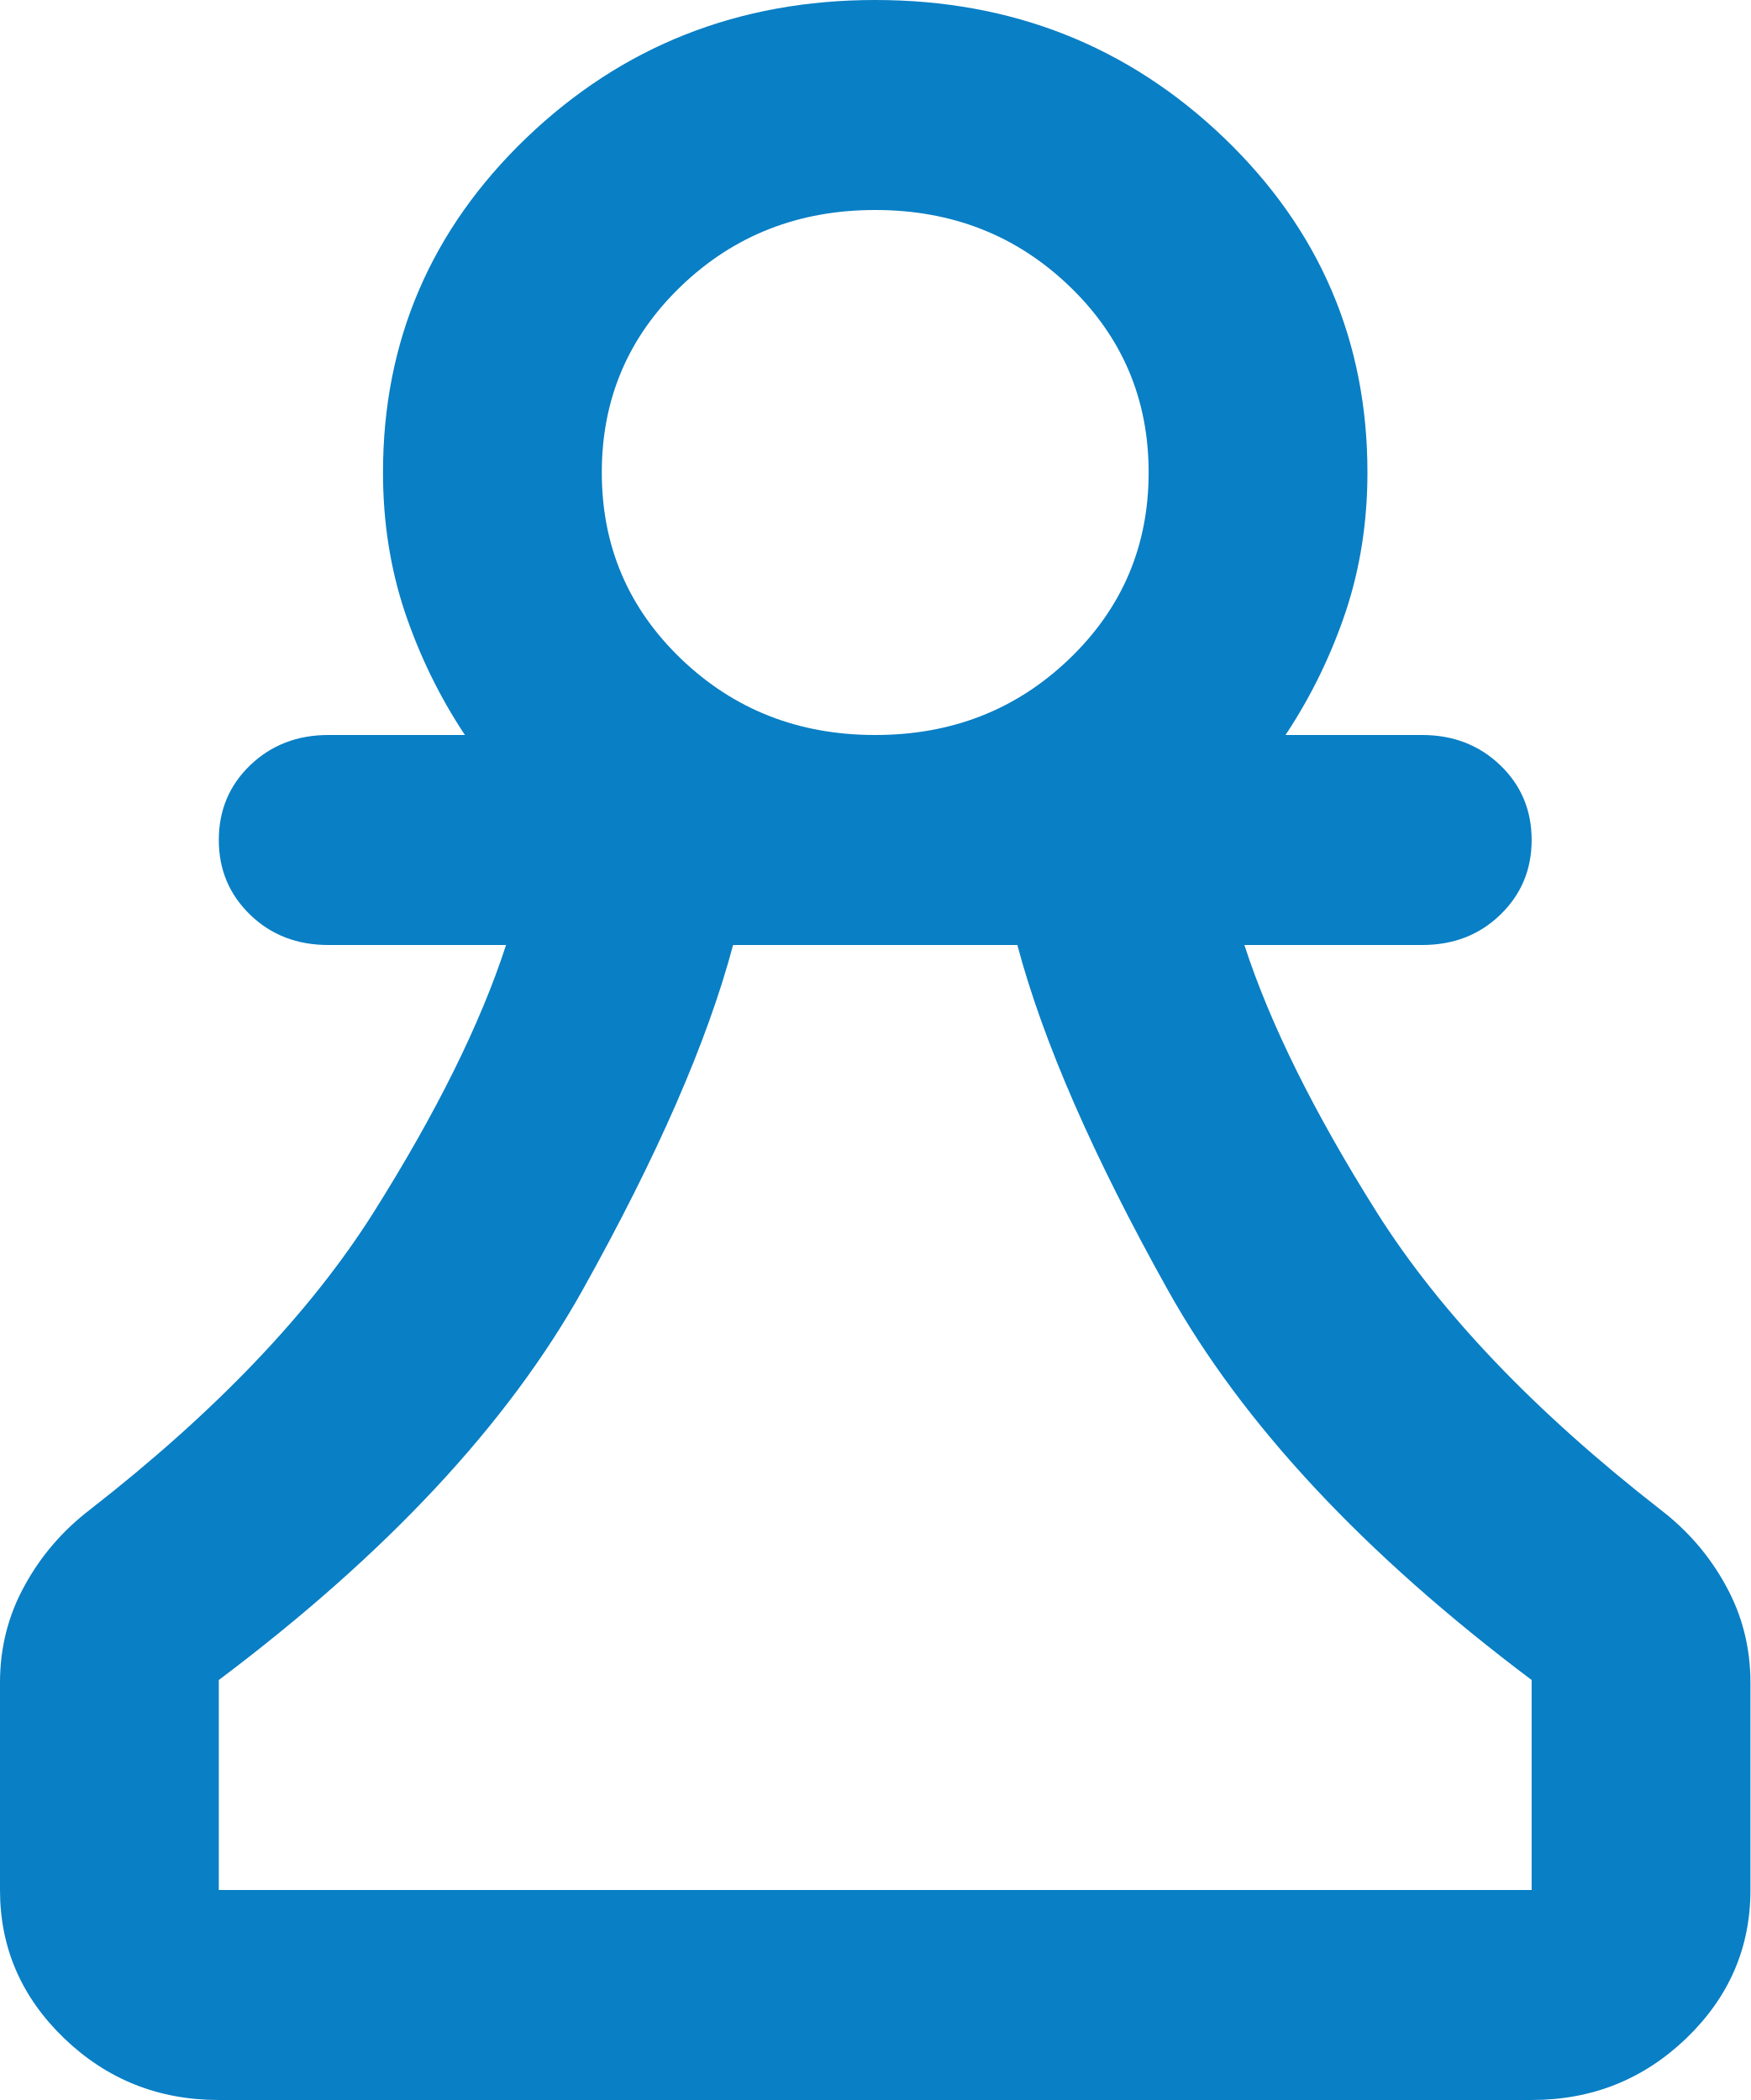
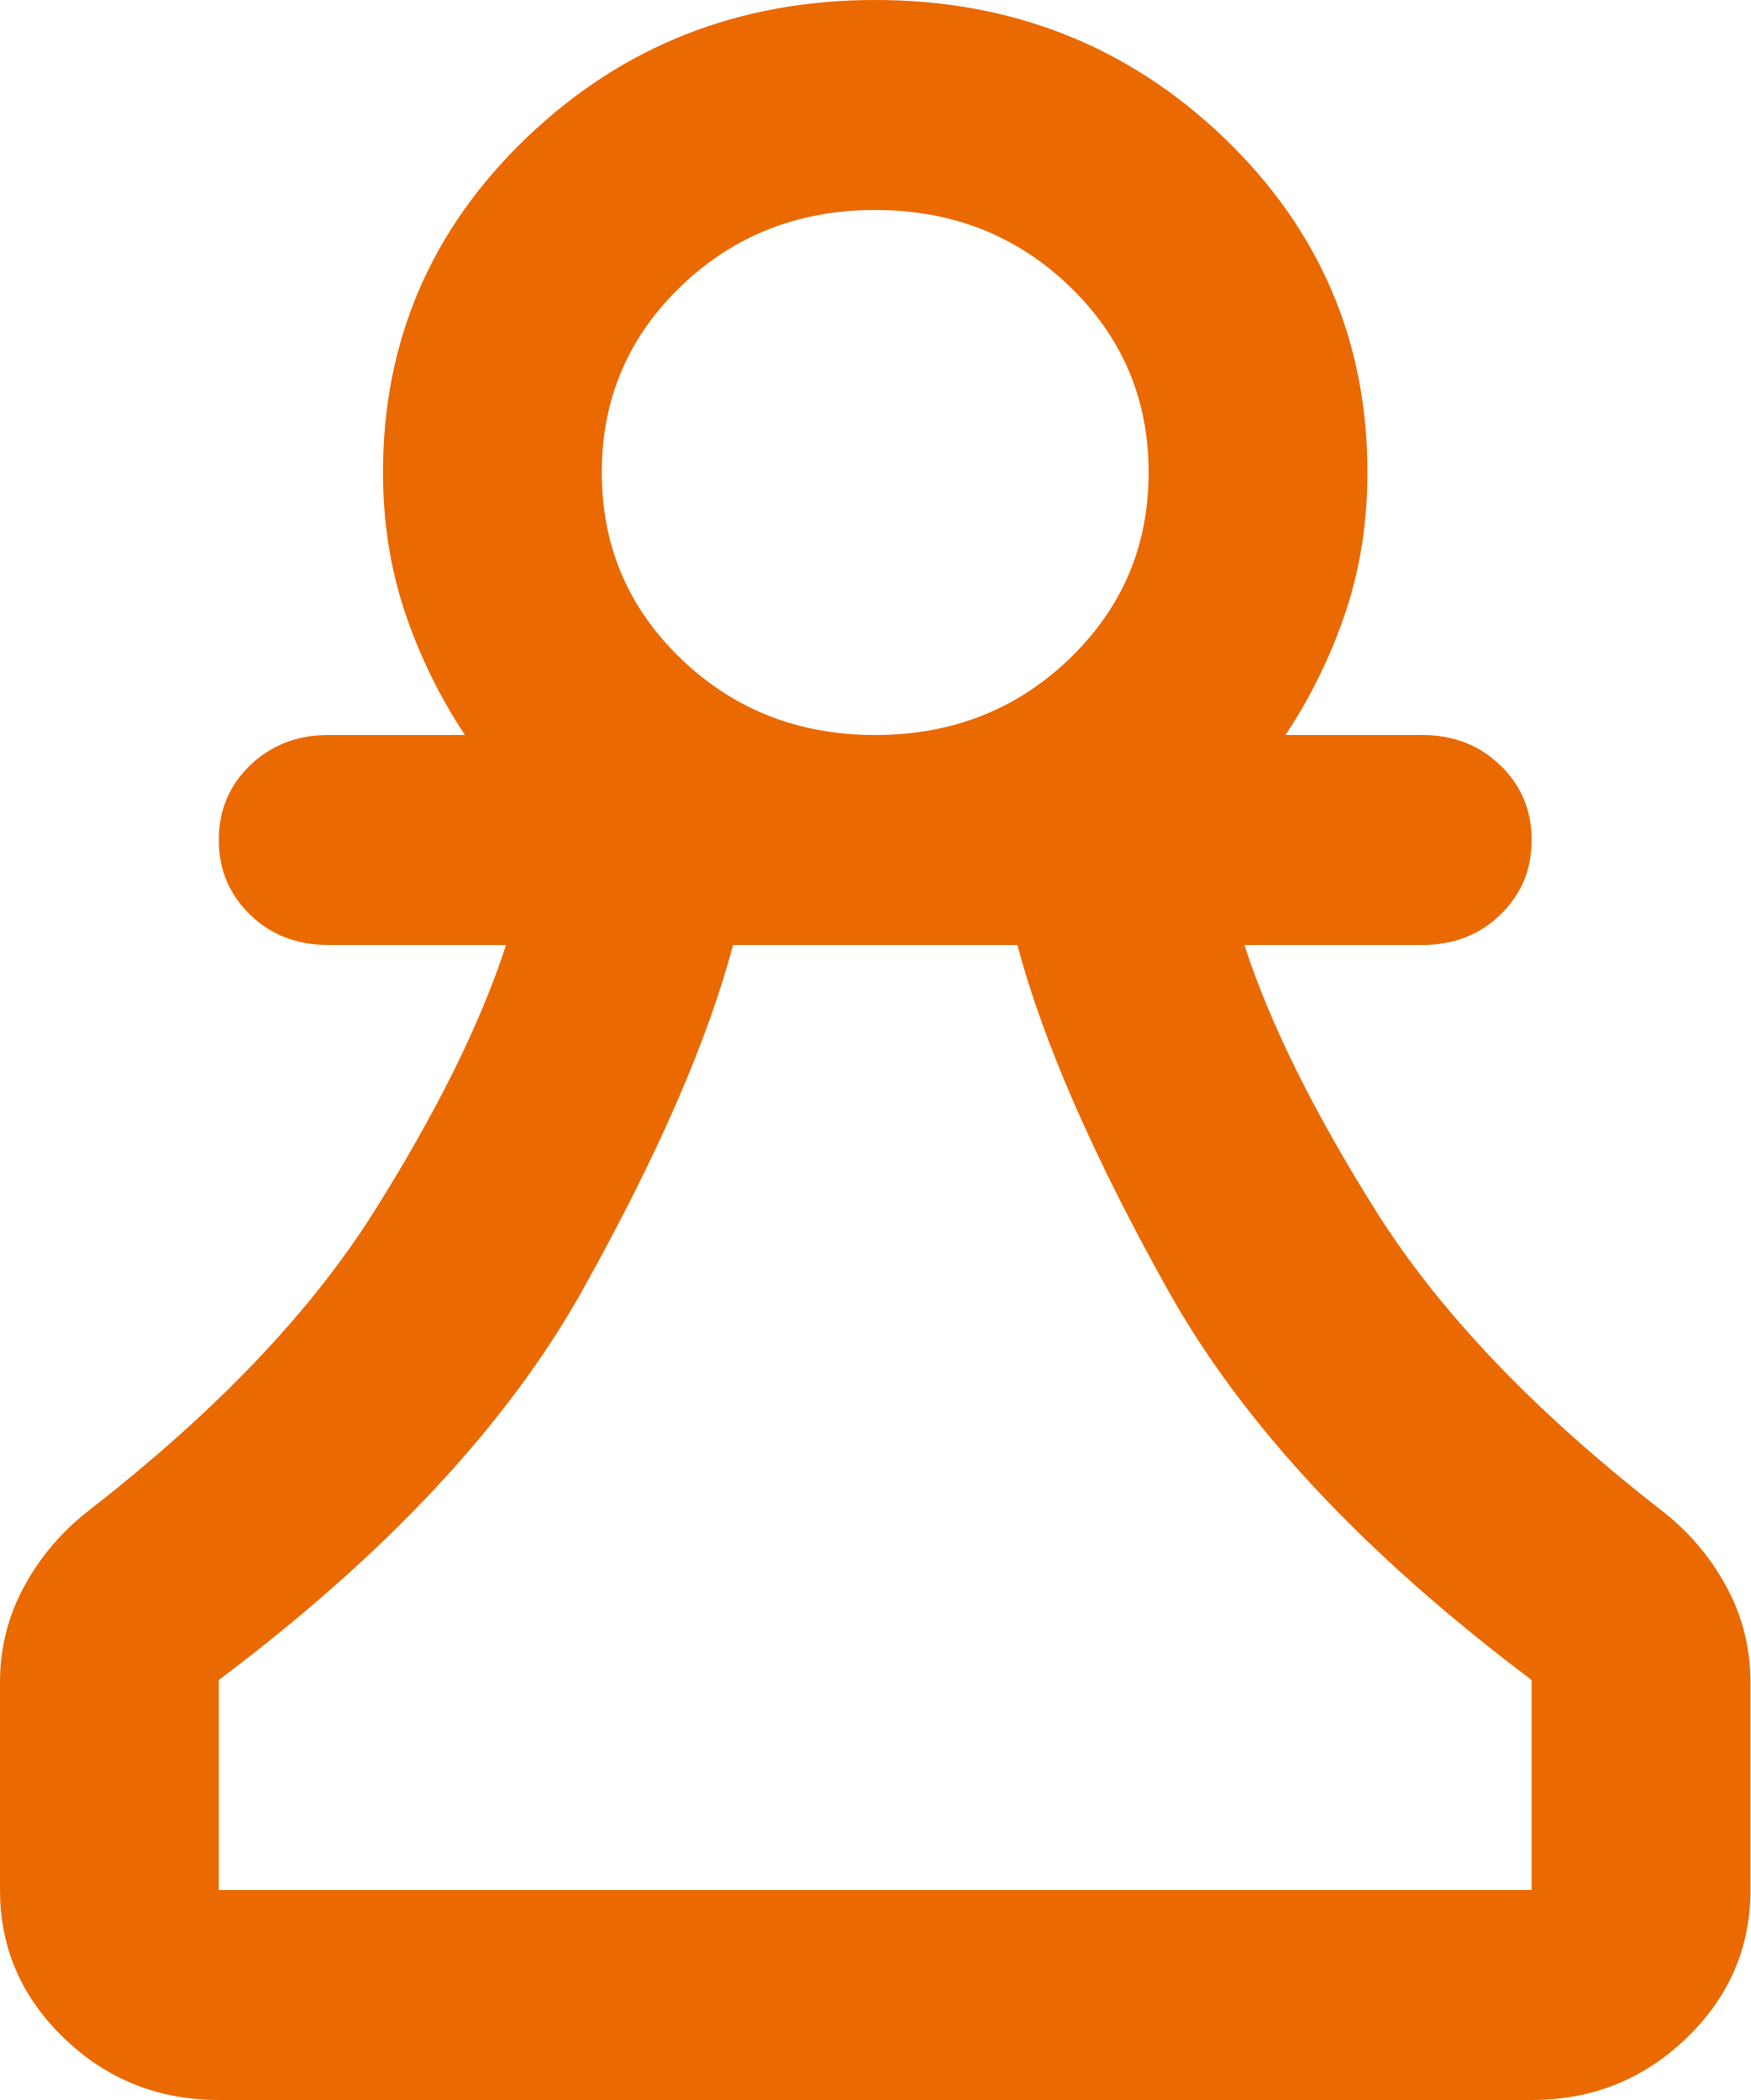
<svg xmlns="http://www.w3.org/2000/svg" width="10" height="12" viewBox="0 0 10 12" fill="none">
-   <path d="M1.25 12C0.906 12 0.612 11.883 0.367 11.648C0.122 11.412 0 11.13 0 10.8V9.615C0 9.415 0.047 9.23 0.141 9.06C0.234 8.89 0.359 8.745 0.516 8.625C1.234 8.065 1.773 7.5 2.133 6.93C2.492 6.36 2.745 5.85 2.891 5.4H1.875C1.698 5.4 1.549 5.343 1.43 5.228C1.31 5.112 1.25 4.97 1.25 4.8C1.25 4.63 1.31 4.487 1.43 4.372C1.549 4.258 1.698 4.2 1.875 4.2H2.656C2.51 3.98 2.396 3.745 2.312 3.495C2.229 3.245 2.188 2.98 2.188 2.7C2.188 1.95 2.461 1.312 3.008 0.787C3.555 0.263 4.219 0 5 0C5.781 0 6.445 0.263 6.992 0.787C7.539 1.312 7.812 1.95 7.812 2.7C7.812 2.98 7.771 3.245 7.688 3.495C7.604 3.745 7.49 3.98 7.344 4.2H8.125C8.302 4.2 8.451 4.258 8.57 4.372C8.69 4.487 8.75 4.63 8.75 4.8C8.75 4.97 8.69 5.112 8.57 5.228C8.451 5.343 8.302 5.4 8.125 5.4H7.109C7.255 5.85 7.508 6.36 7.867 6.93C8.227 7.5 8.766 8.065 9.484 8.625C9.641 8.745 9.766 8.89 9.859 9.06C9.953 9.23 10 9.415 10 9.615V10.8C10 11.13 9.878 11.412 9.633 11.648C9.388 11.883 9.094 12 8.75 12H1.25ZM1.25 10.8H8.75V9.6C7.792 8.88 7.099 8.137 6.672 7.372C6.245 6.607 5.958 5.95 5.812 5.4H4.188C4.042 5.95 3.755 6.607 3.328 7.372C2.901 8.137 2.208 8.88 1.25 9.6V10.8ZM5 4.2C5.438 4.2 5.807 4.055 6.109 3.765C6.411 3.475 6.562 3.12 6.562 2.7C6.562 2.28 6.411 1.925 6.109 1.635C5.807 1.345 5.438 1.2 5 1.2C4.562 1.2 4.193 1.345 3.891 1.635C3.589 1.925 3.438 2.28 3.438 2.7C3.438 3.12 3.589 3.475 3.891 3.765C4.193 4.055 4.562 4.2 5 4.2Z" fill="#097FC5" />
+   <path d="M1.25 12C0.906 12 0.612 11.883 0.367 11.648C0.122 11.412 0 11.13 0 10.8V9.615C0 9.415 0.047 9.23 0.141 9.06C0.234 8.89 0.359 8.745 0.516 8.625C1.234 8.065 1.773 7.5 2.133 6.93C2.492 6.36 2.745 5.85 2.891 5.4H1.875C1.698 5.4 1.549 5.343 1.43 5.228C1.31 5.112 1.25 4.97 1.25 4.8C1.25 4.63 1.31 4.487 1.43 4.372C1.549 4.258 1.698 4.2 1.875 4.2H2.656C2.51 3.98 2.396 3.745 2.312 3.495C2.229 3.245 2.188 2.98 2.188 2.7C2.188 1.95 2.461 1.312 3.008 0.787C3.555 0.263 4.219 0 5 0C5.781 0 6.445 0.263 6.992 0.787C7.539 1.312 7.812 1.95 7.812 2.7C7.812 2.98 7.771 3.245 7.688 3.495C7.604 3.745 7.49 3.98 7.344 4.2H8.125C8.302 4.2 8.451 4.258 8.57 4.372C8.69 4.487 8.75 4.63 8.75 4.8C8.75 4.97 8.69 5.112 8.57 5.228C8.451 5.343 8.302 5.4 8.125 5.4H7.109C7.255 5.85 7.508 6.36 7.867 6.93C8.227 7.5 8.766 8.065 9.484 8.625C9.641 8.745 9.766 8.89 9.859 9.06C9.953 9.23 10 9.415 10 9.615V10.8C10 11.13 9.878 11.412 9.633 11.648C9.388 11.883 9.094 12 8.75 12H1.25ZM1.25 10.8H8.75V9.6C7.792 8.88 7.099 8.137 6.672 7.372C6.245 6.607 5.958 5.95 5.812 5.4H4.188C4.042 5.95 3.755 6.607 3.328 7.372C2.901 8.137 2.208 8.88 1.25 9.6V10.8ZM5 4.2C5.438 4.2 5.807 4.055 6.109 3.765C6.411 3.475 6.562 3.12 6.562 2.7C6.562 2.28 6.411 1.925 6.109 1.635C5.807 1.345 5.438 1.2 5 1.2C4.562 1.2 4.193 1.345 3.891 1.635C3.589 1.925 3.438 2.28 3.438 2.7C3.438 3.12 3.589 3.475 3.891 3.765C4.193 4.055 4.562 4.2 5 4.2Z" fill="#EA6900" />
</svg>
